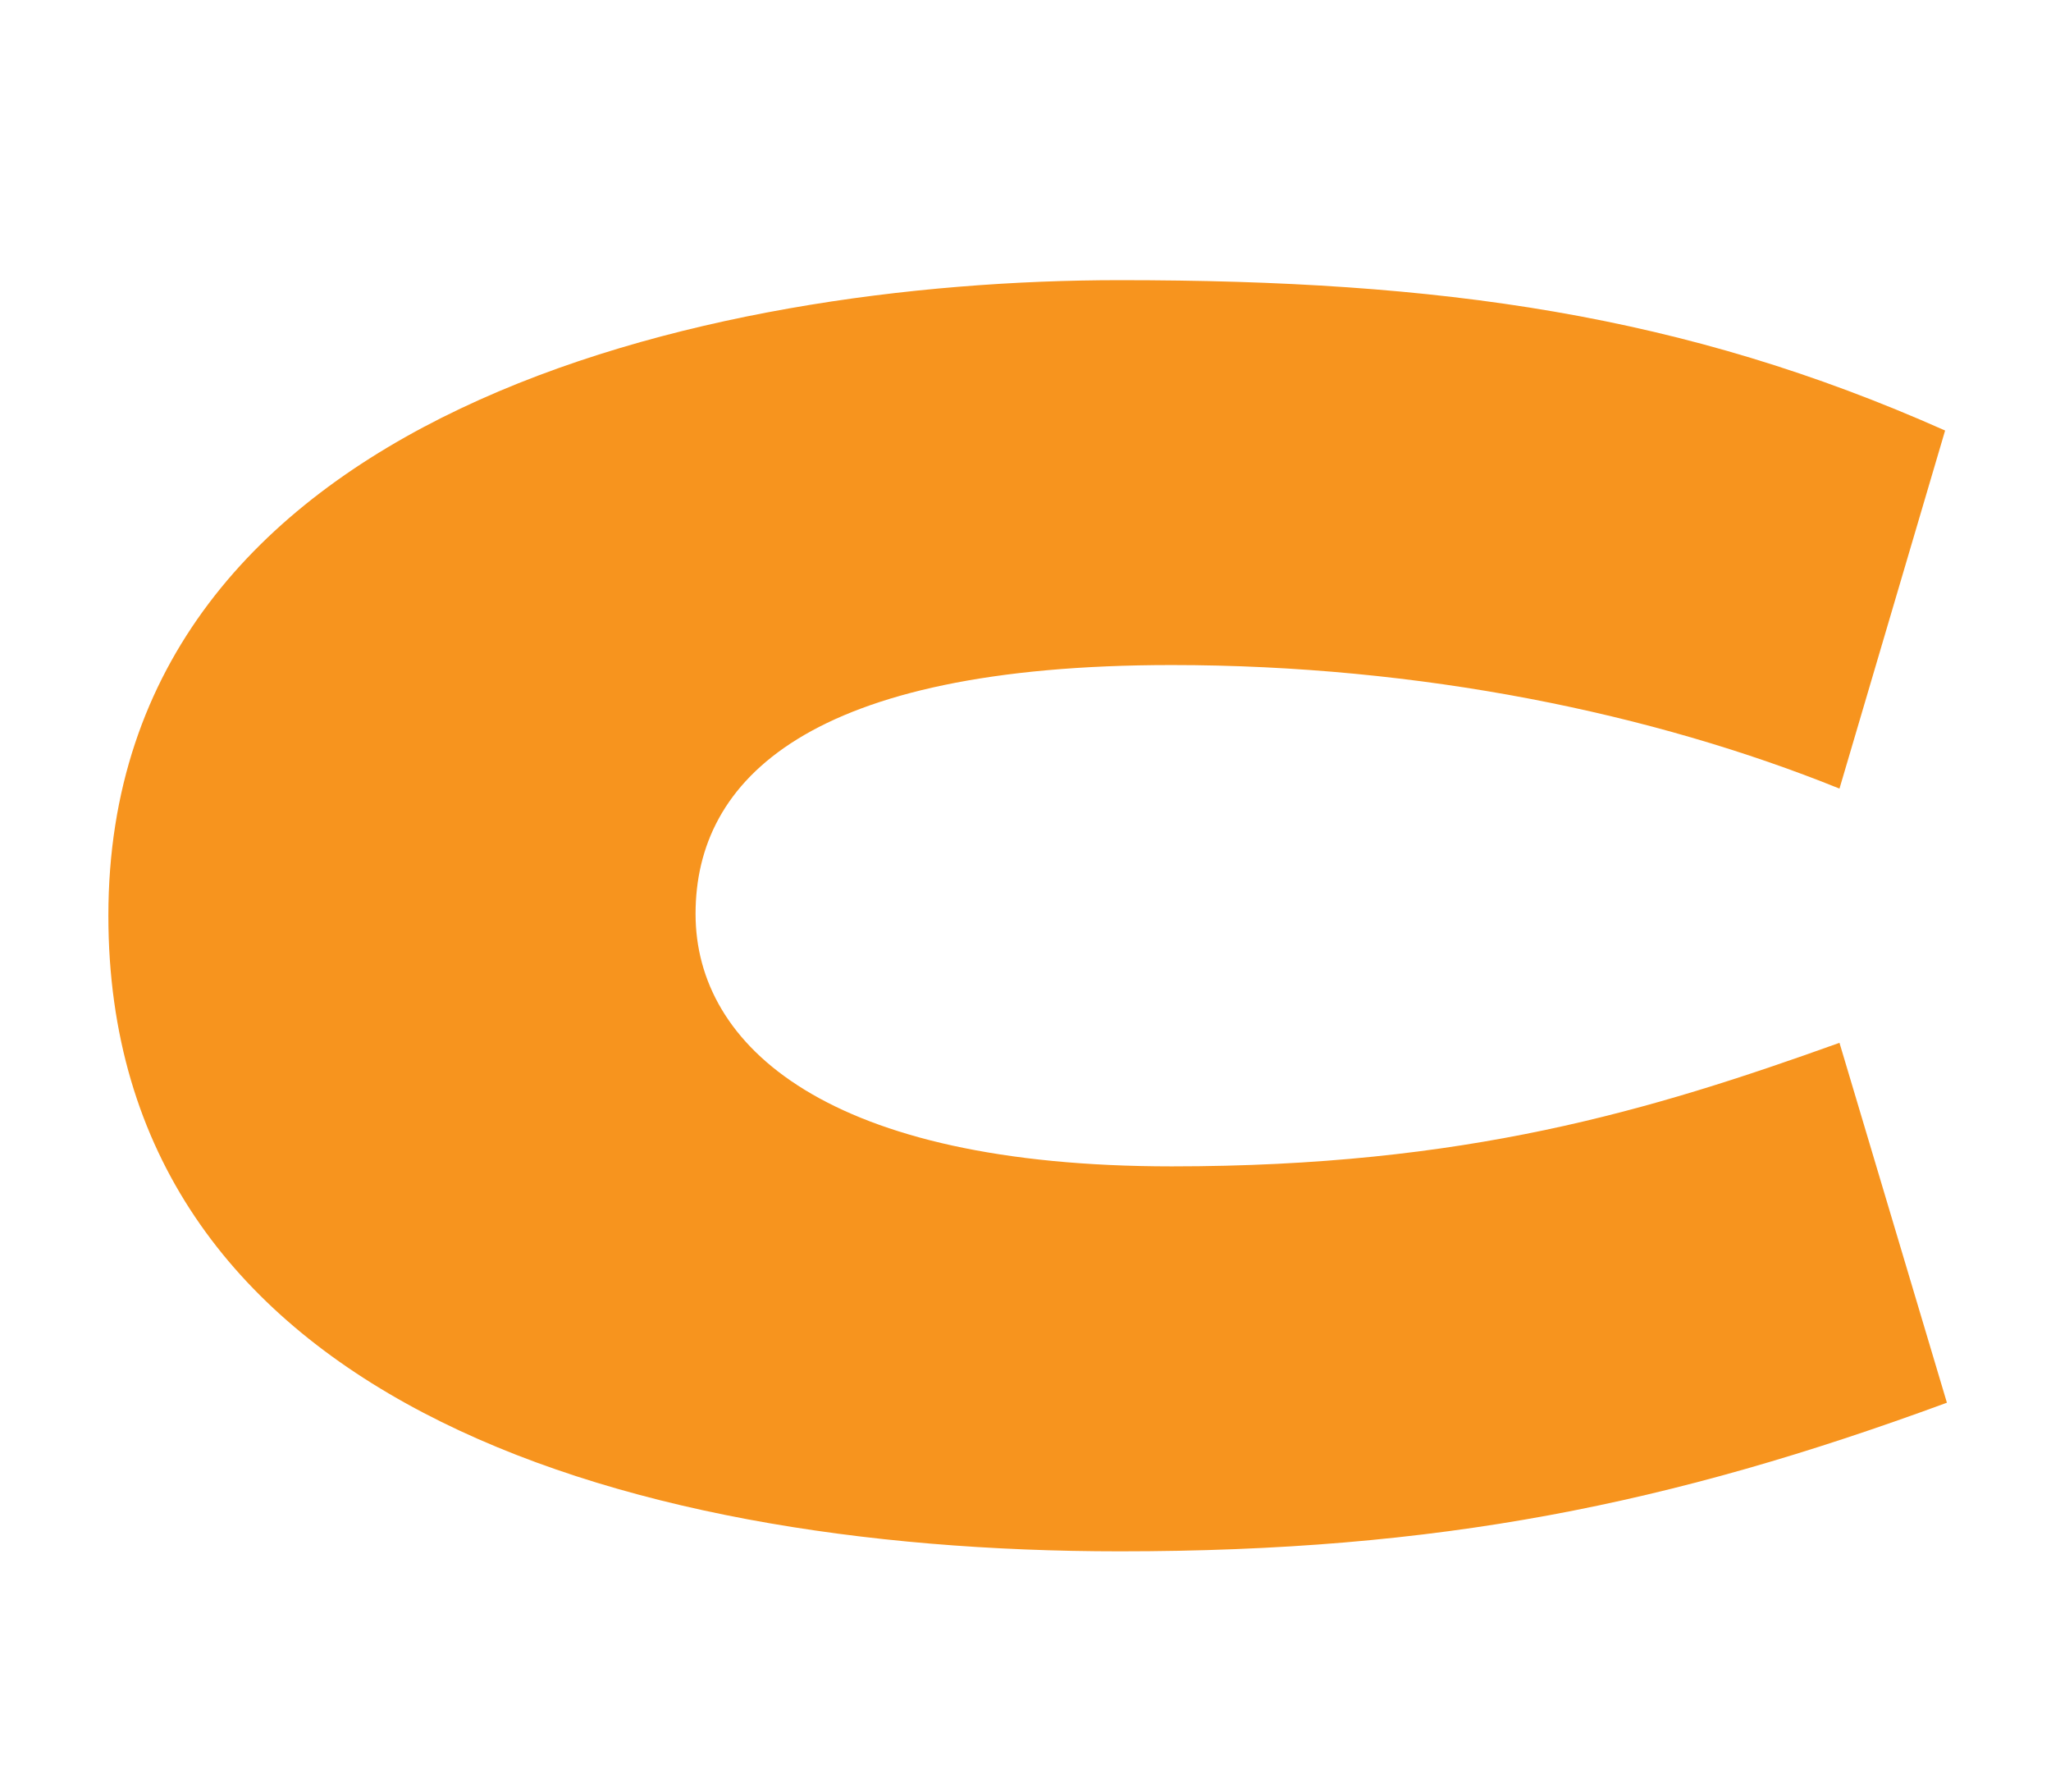
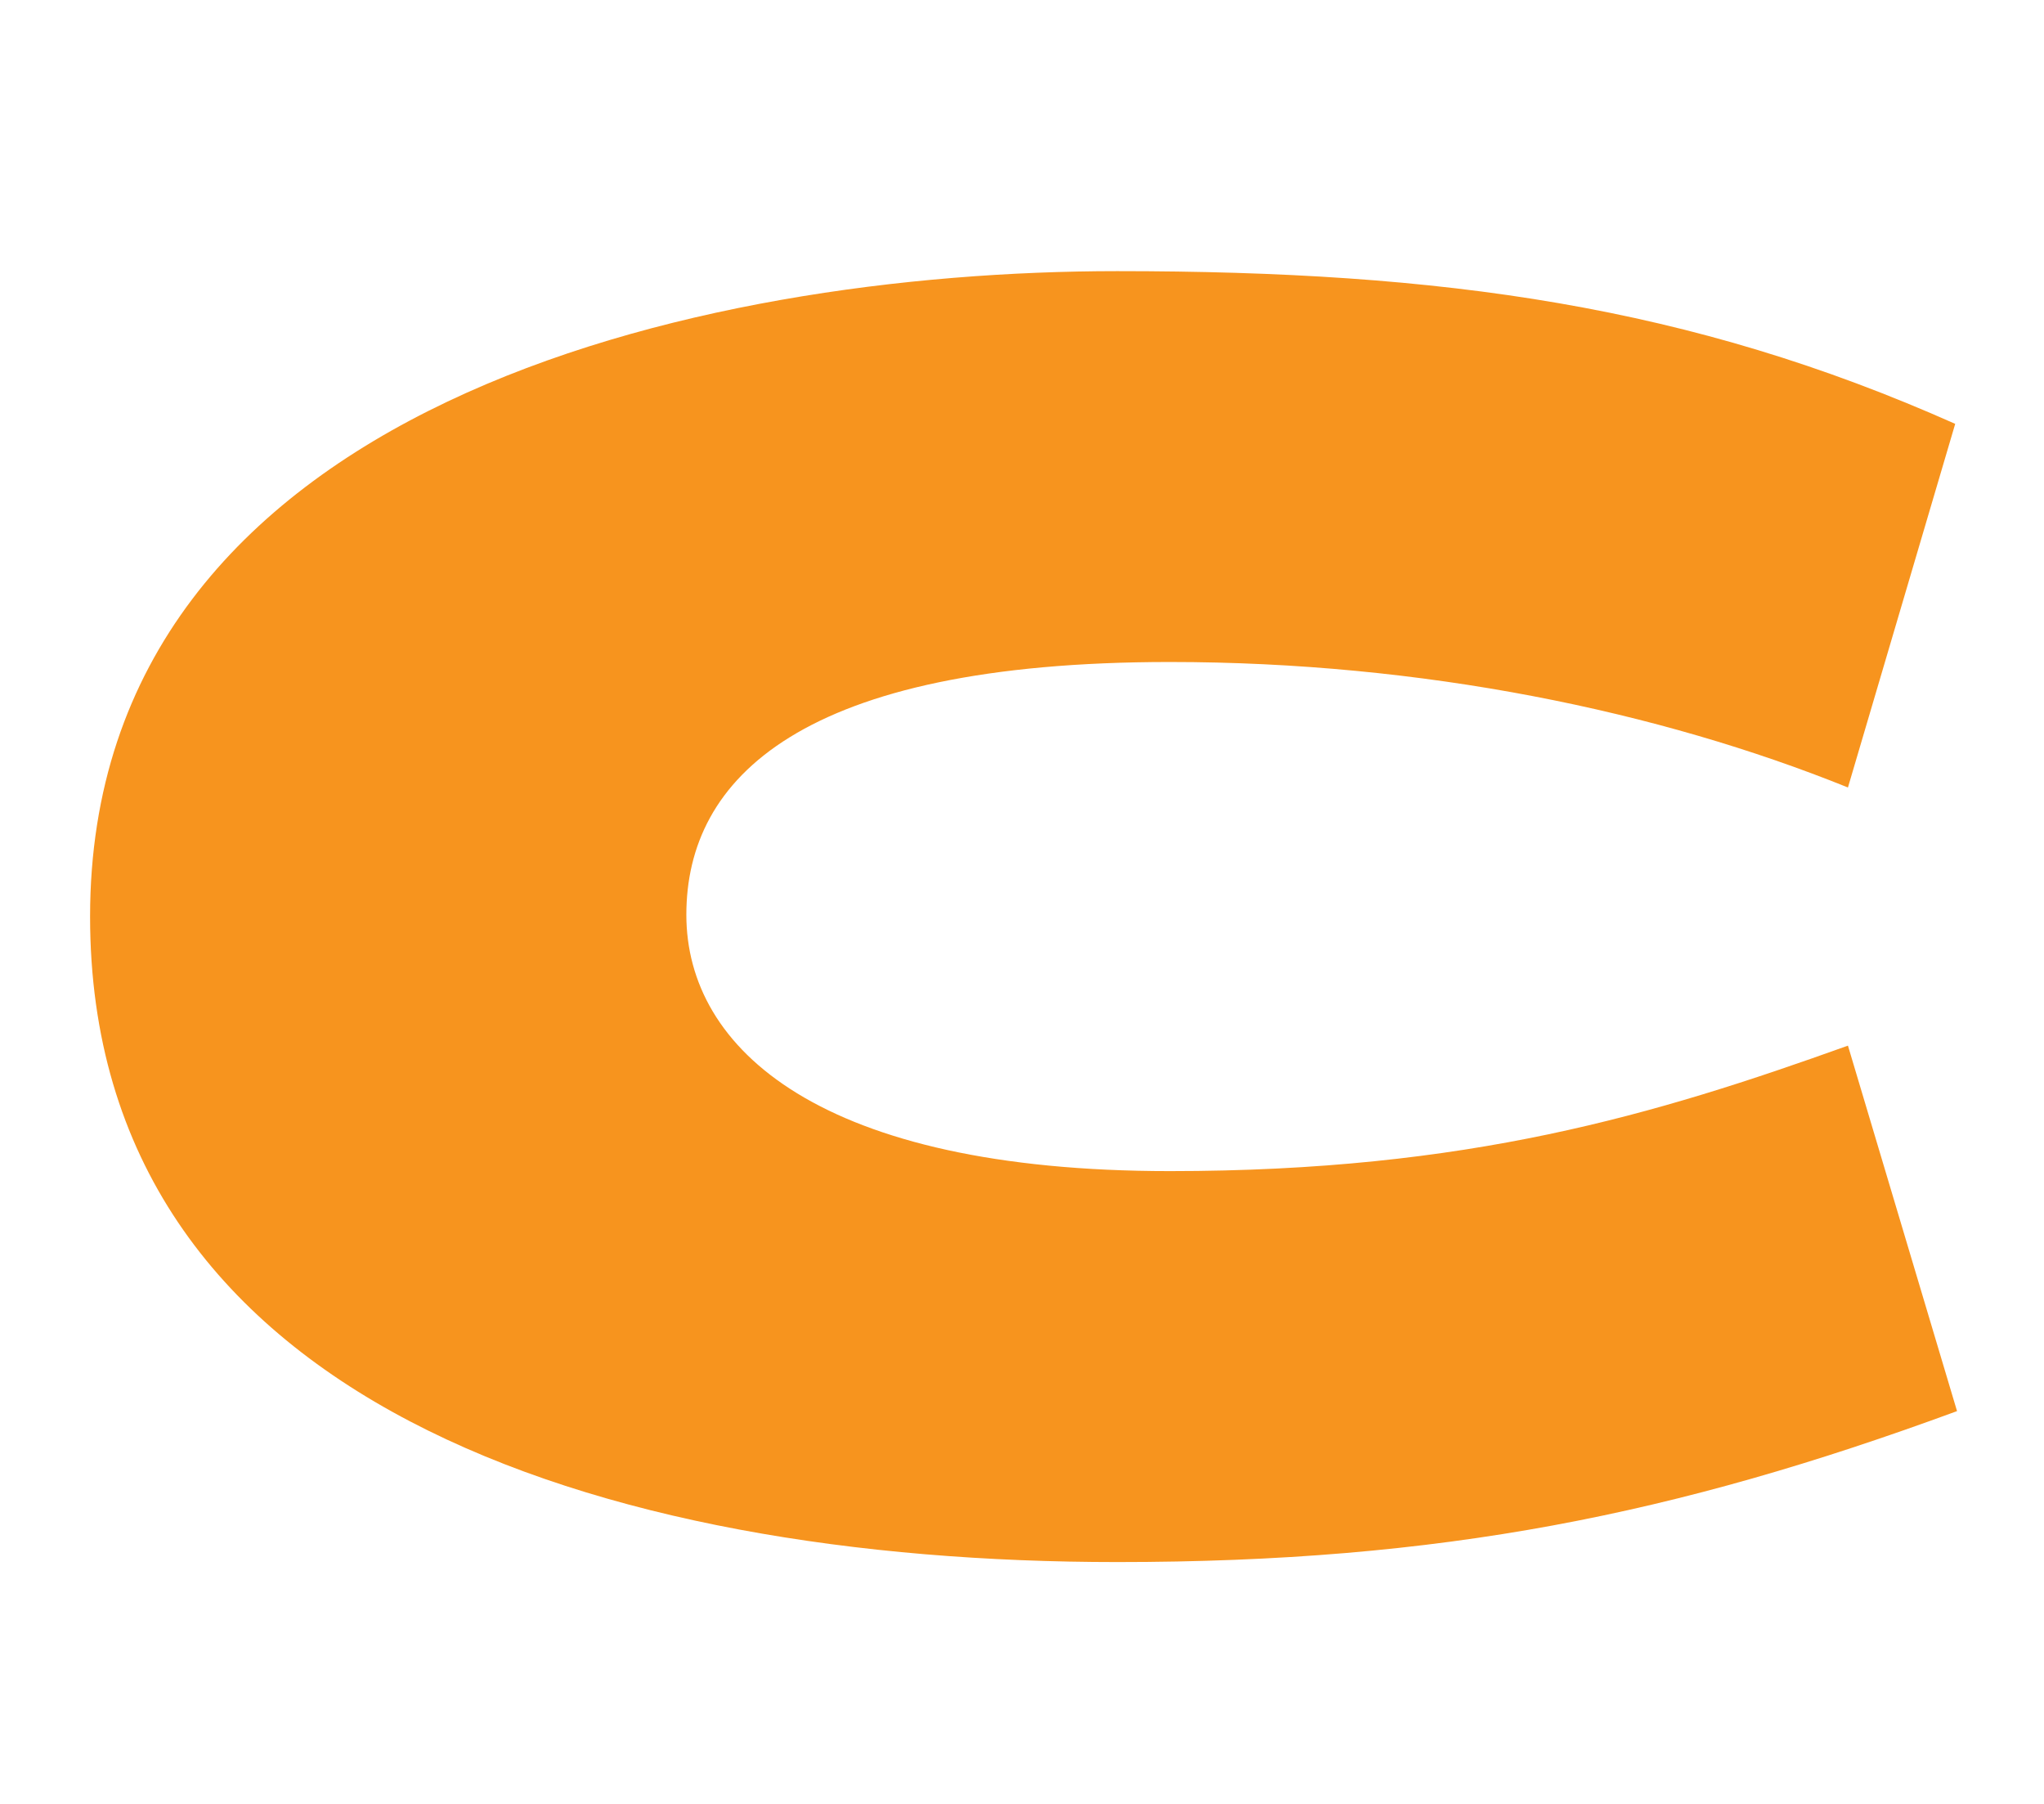
- <svg xmlns="http://www.w3.org/2000/svg" version="1.1" id="Layer_1" x="0px" y="0px" width="124.135px" height="108.398px" viewBox="0 0 124.135 108.398" enable-background="new 0 0 124.135 108.398" xml:space="preserve">
-   <path fill="#F7941E" d="M67.776,93.88c-30.771,0-61.217-9.535-61.217-38.464c0-30.555,36.406-38.462,61.217-38.462  c19.396,0,34.131,2.056,49.95,9.1l-6.393,21.669c-11.269-4.55-25.353-7.477-40.416-7.477c-21.993,0-28.819,6.936-28.819,15.06  c0,8.02,8.018,15.278,28.819,15.278c17.771,0,28.93-3.357,40.416-7.477l6.502,21.779C101.041,91.062,87.063,93.88,67.776,93.88z" />
+ <svg xmlns="http://www.w3.org/2000/svg" version="1.1" id="Layer_1" x="0px" y="0px" width="170px" height="150px" viewBox="-22.933 -20.801 170 150" enable-background="new -22.933 -20.801 170 150" xml:space="preserve">
+   <path fill="#F7941E" d="M69.982,109.089c-42.939,0-85.423-13.305-85.423-53.673c0-42.637,50.801-53.671,85.423-53.671  c27.064,0,47.627,2.869,69.7,12.699l-8.921,30.237c-15.726-6.35-35.378-10.435-56.396-10.435c-30.69,0-40.214,9.68-40.214,21.016  c0,11.19,11.188,21.318,40.214,21.318c24.798,0,40.368-4.684,56.396-10.433l9.073,30.39  C116.4,105.157,96.896,109.089,69.982,109.089z" />
</svg>
